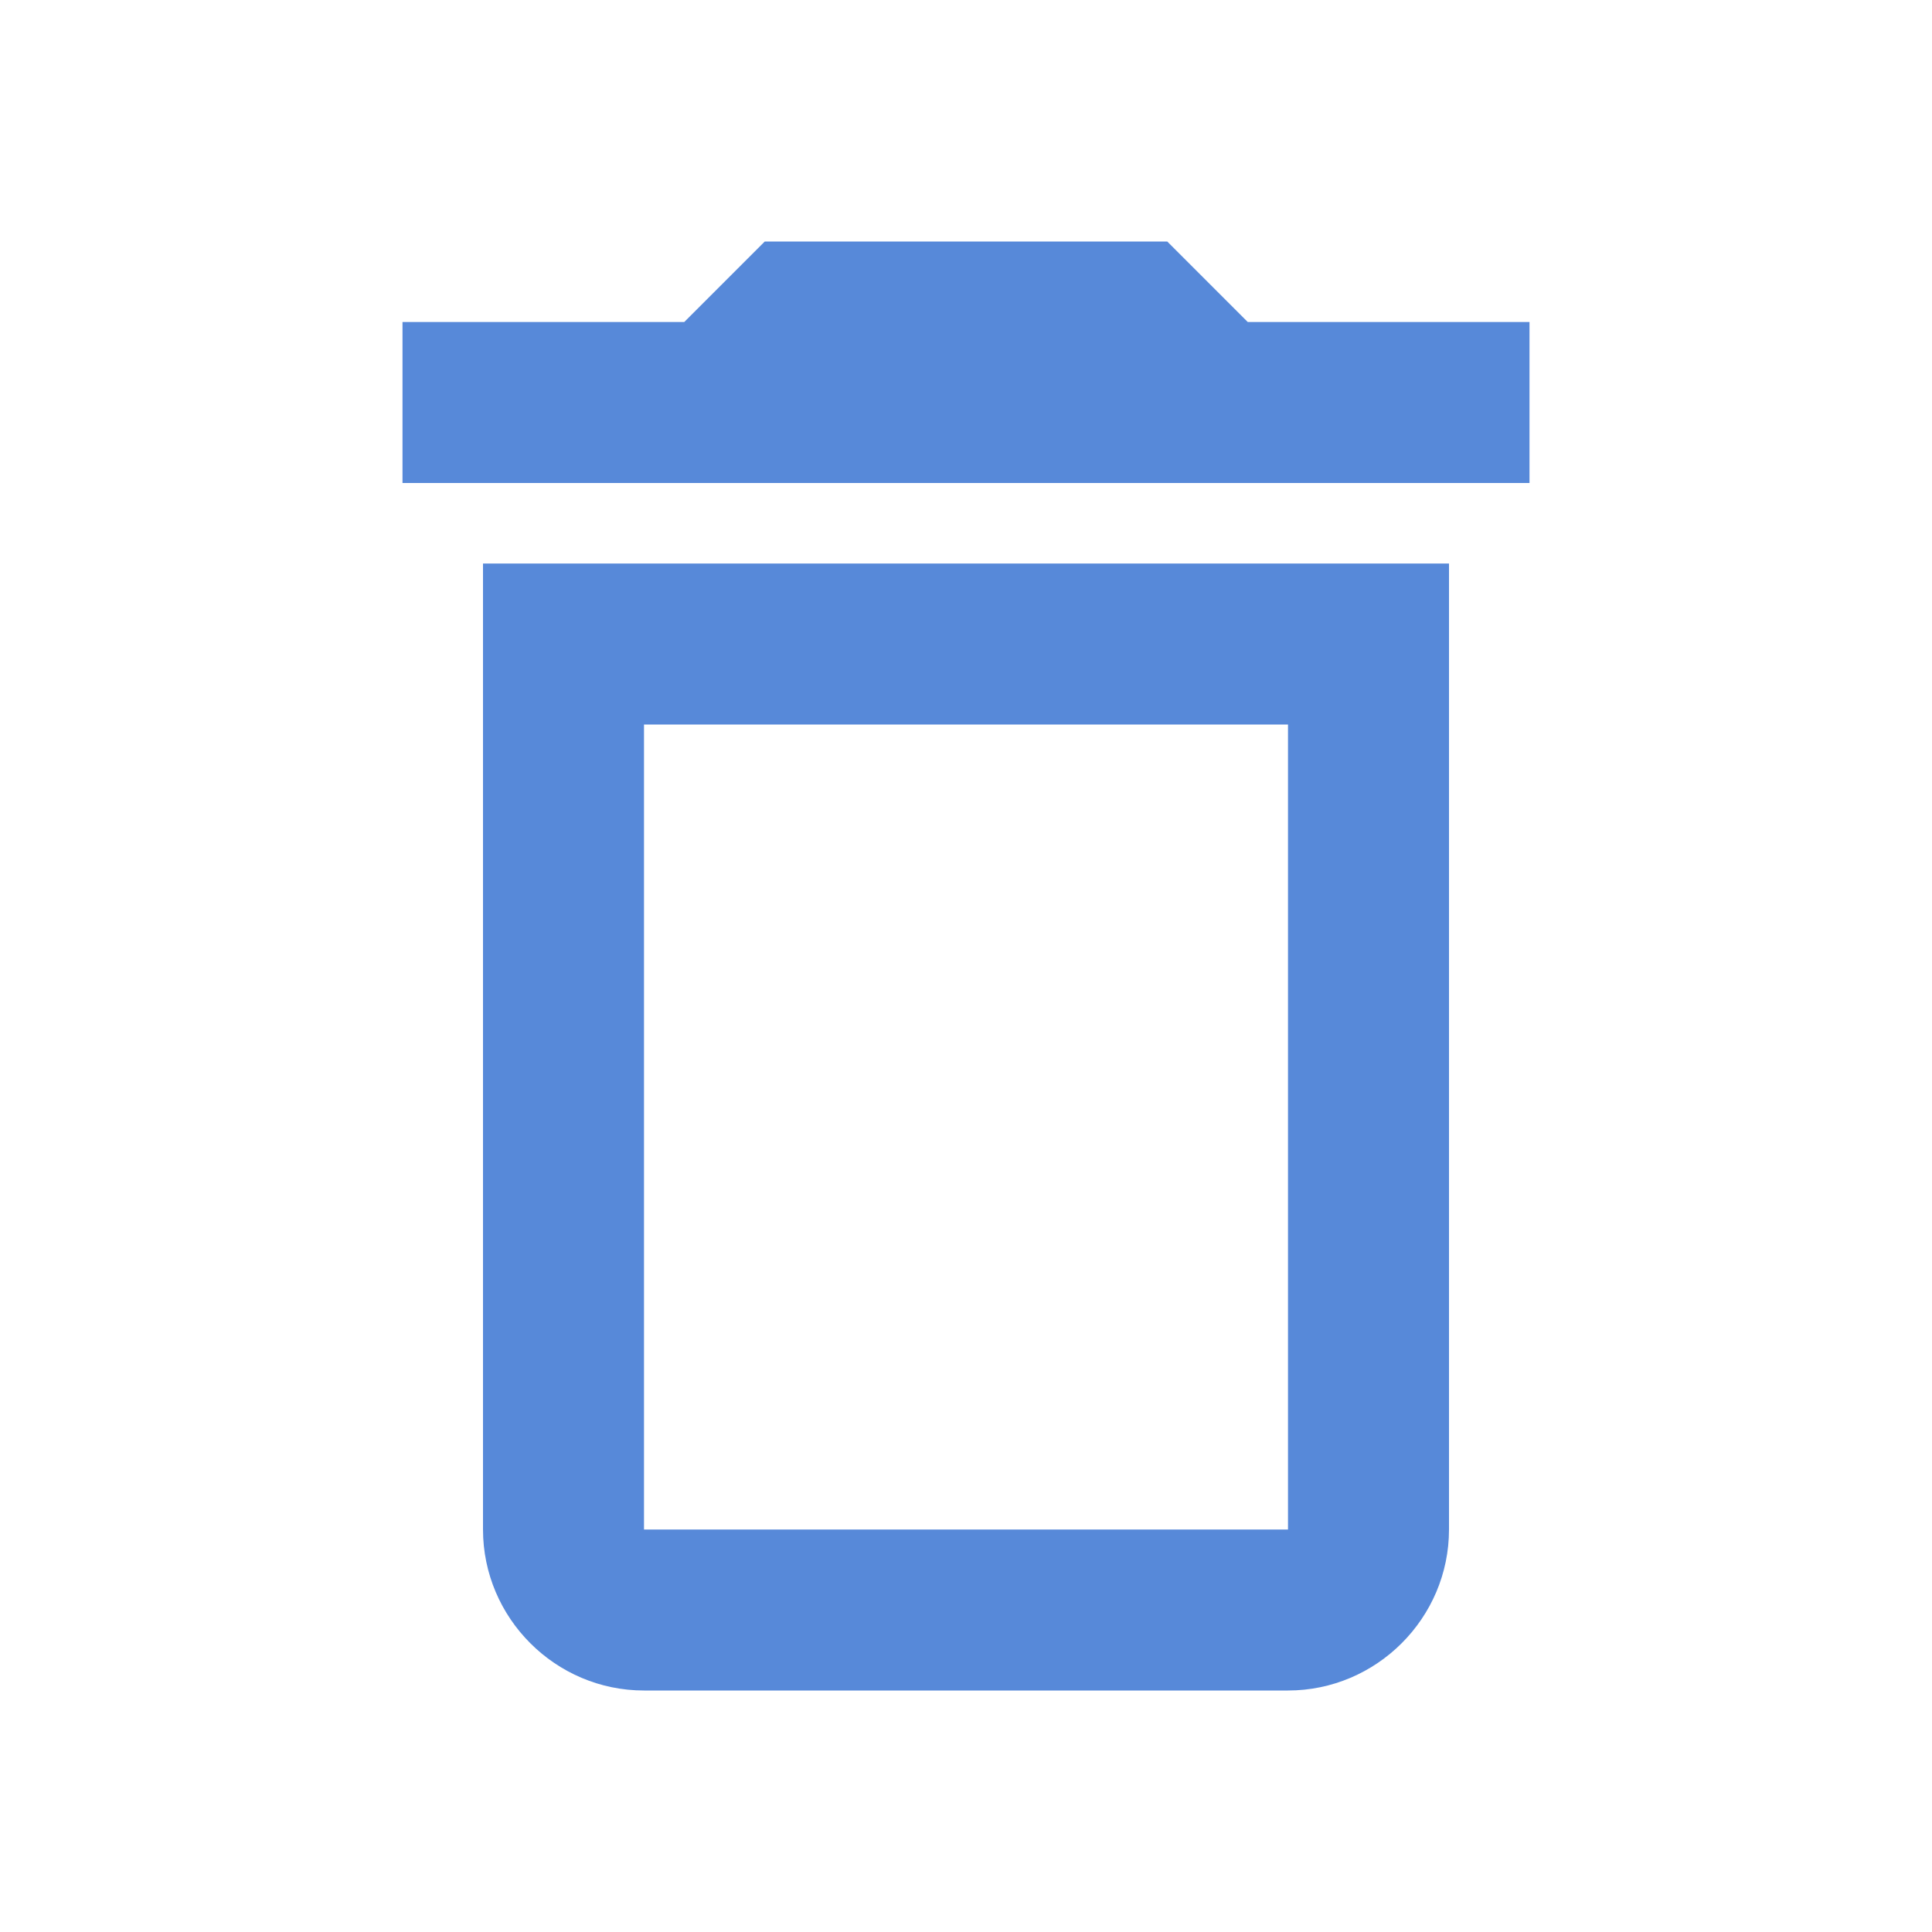
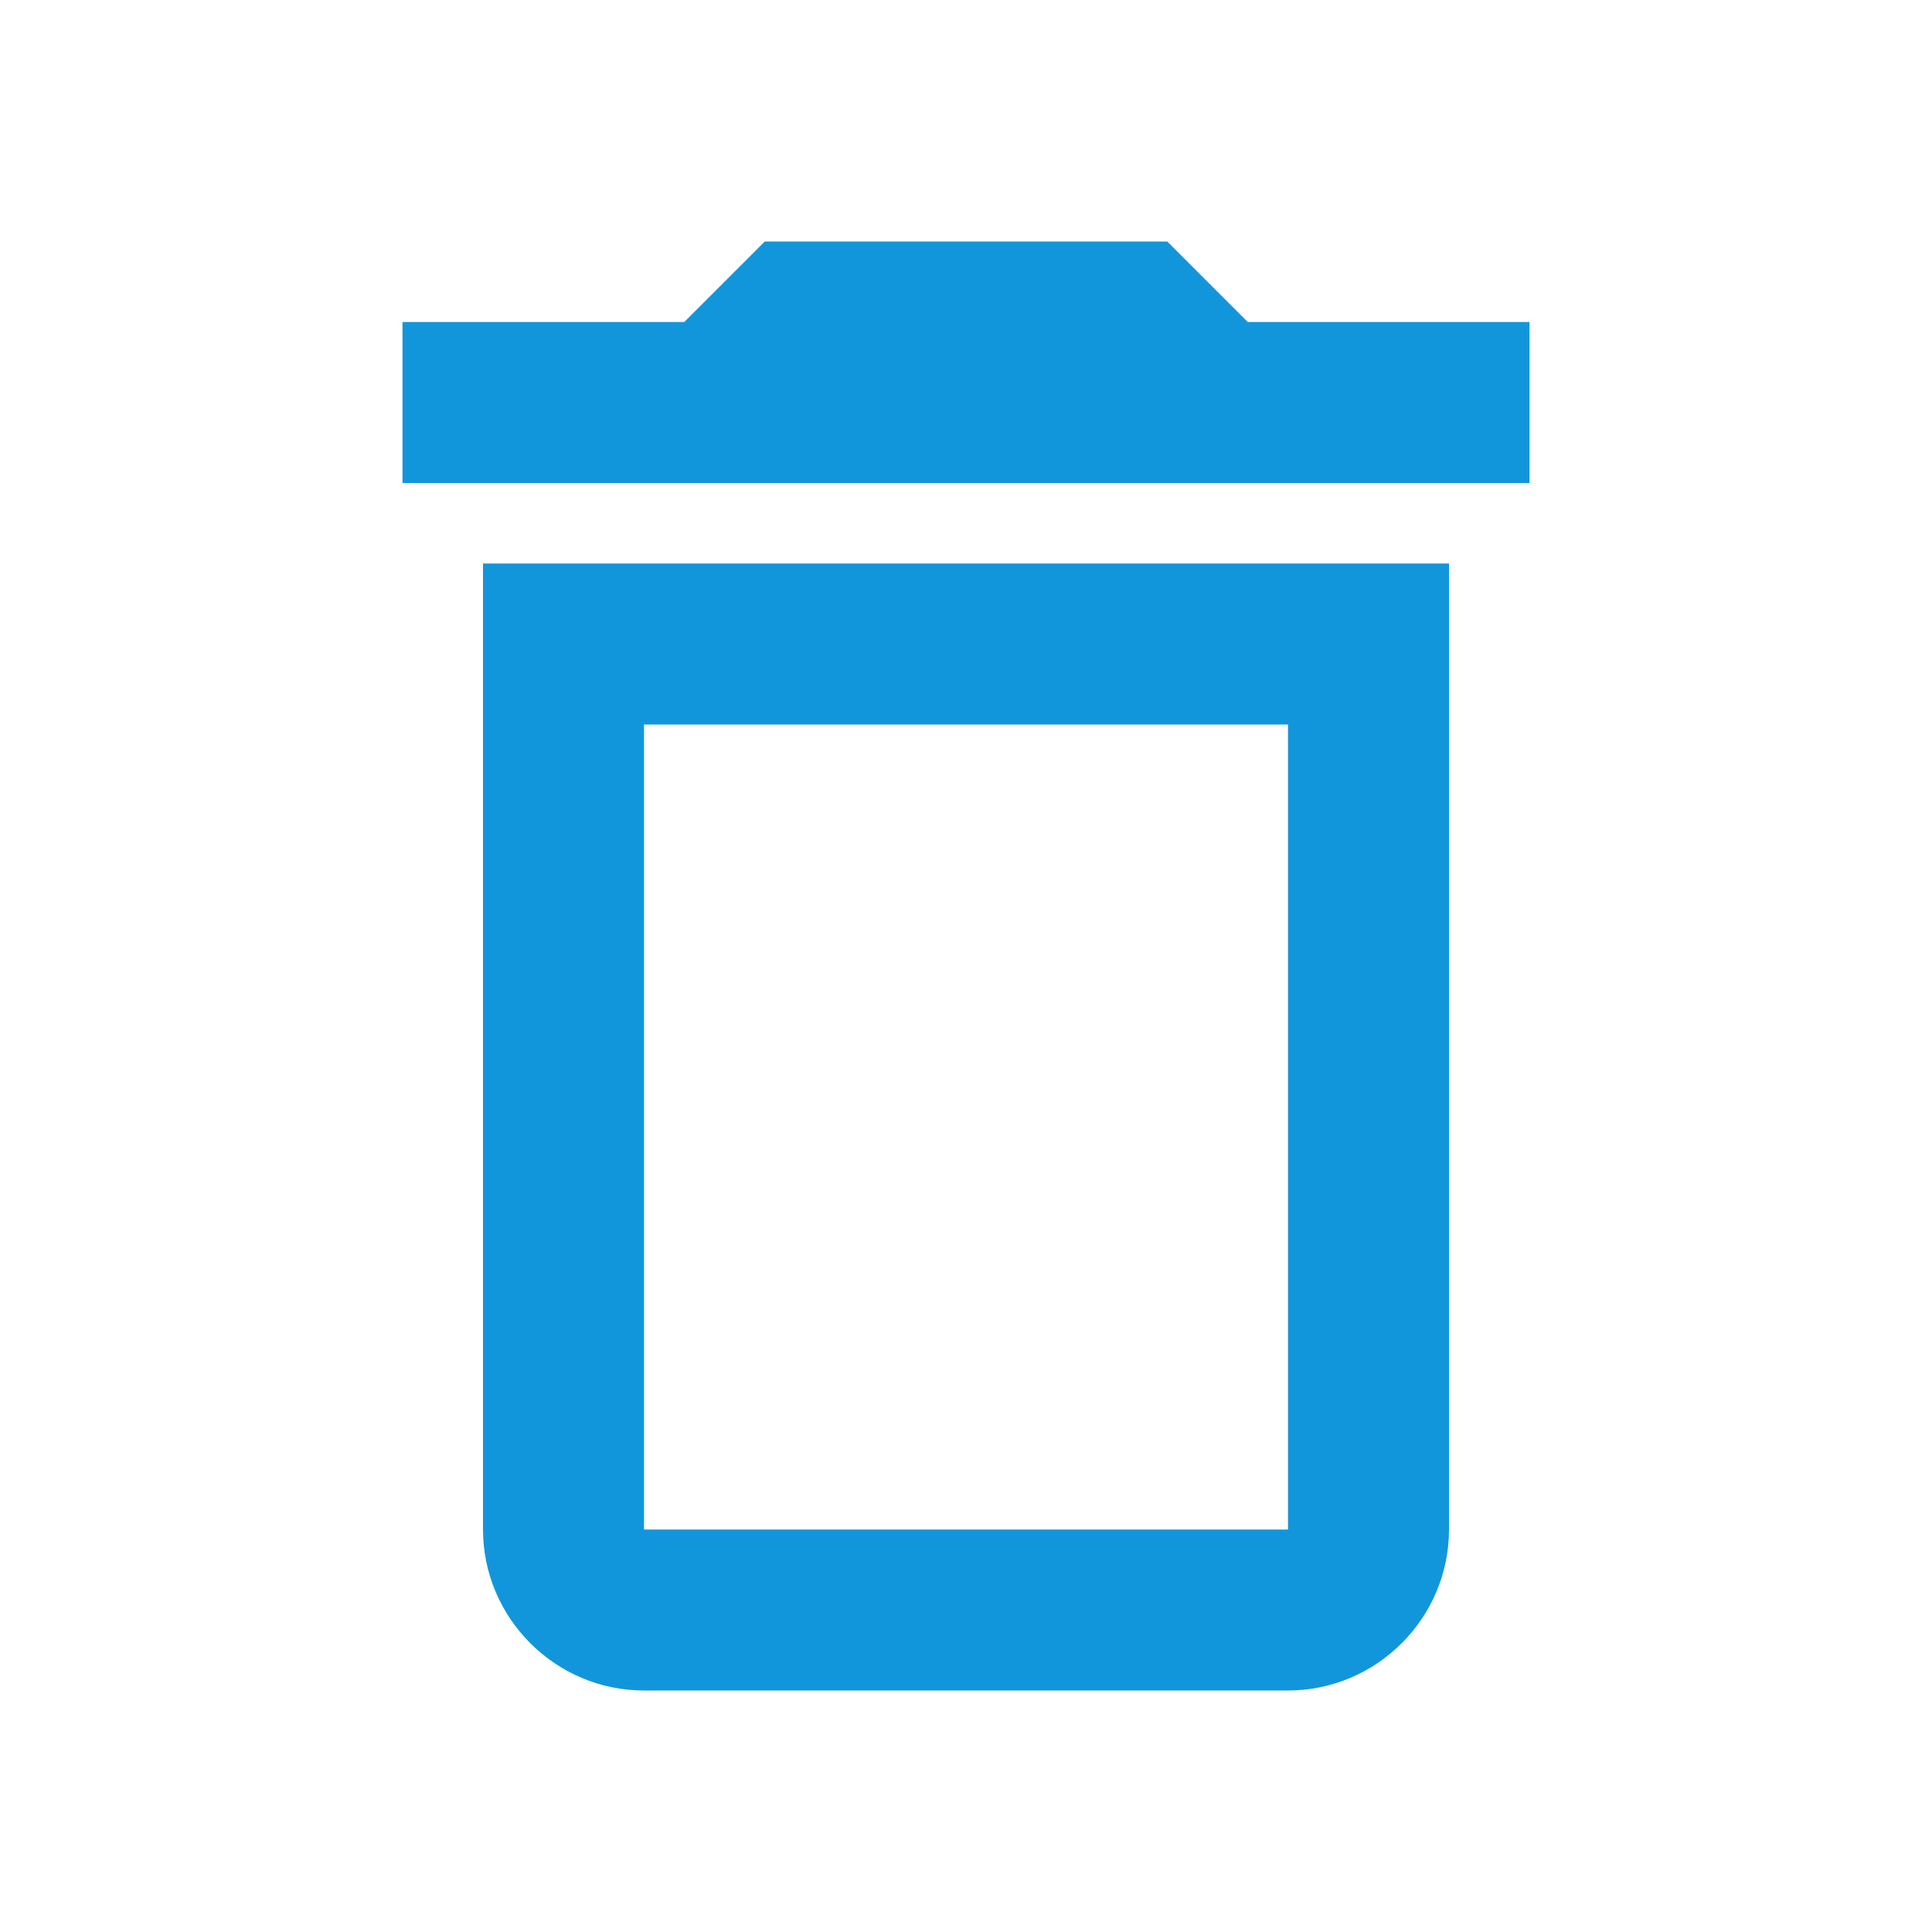
<svg xmlns="http://www.w3.org/2000/svg" viewBox="0 0 24 24">
  <defs>
-     <style>.cls-1{fill:#5789d9;}</style>
+     <style>.cls-1{fill:#1296db;}</style>
  </defs>
  <path class="cls-1" d="M6,19c0,1.1,.9,2,2,2h8c1.1,0,2-.9,2-2V7H6v12ZM8,9h8v10H8V9Zm7.5-5-1-1h-5l-1,1H5v2h14V4h-3.5Z" />
</svg>
